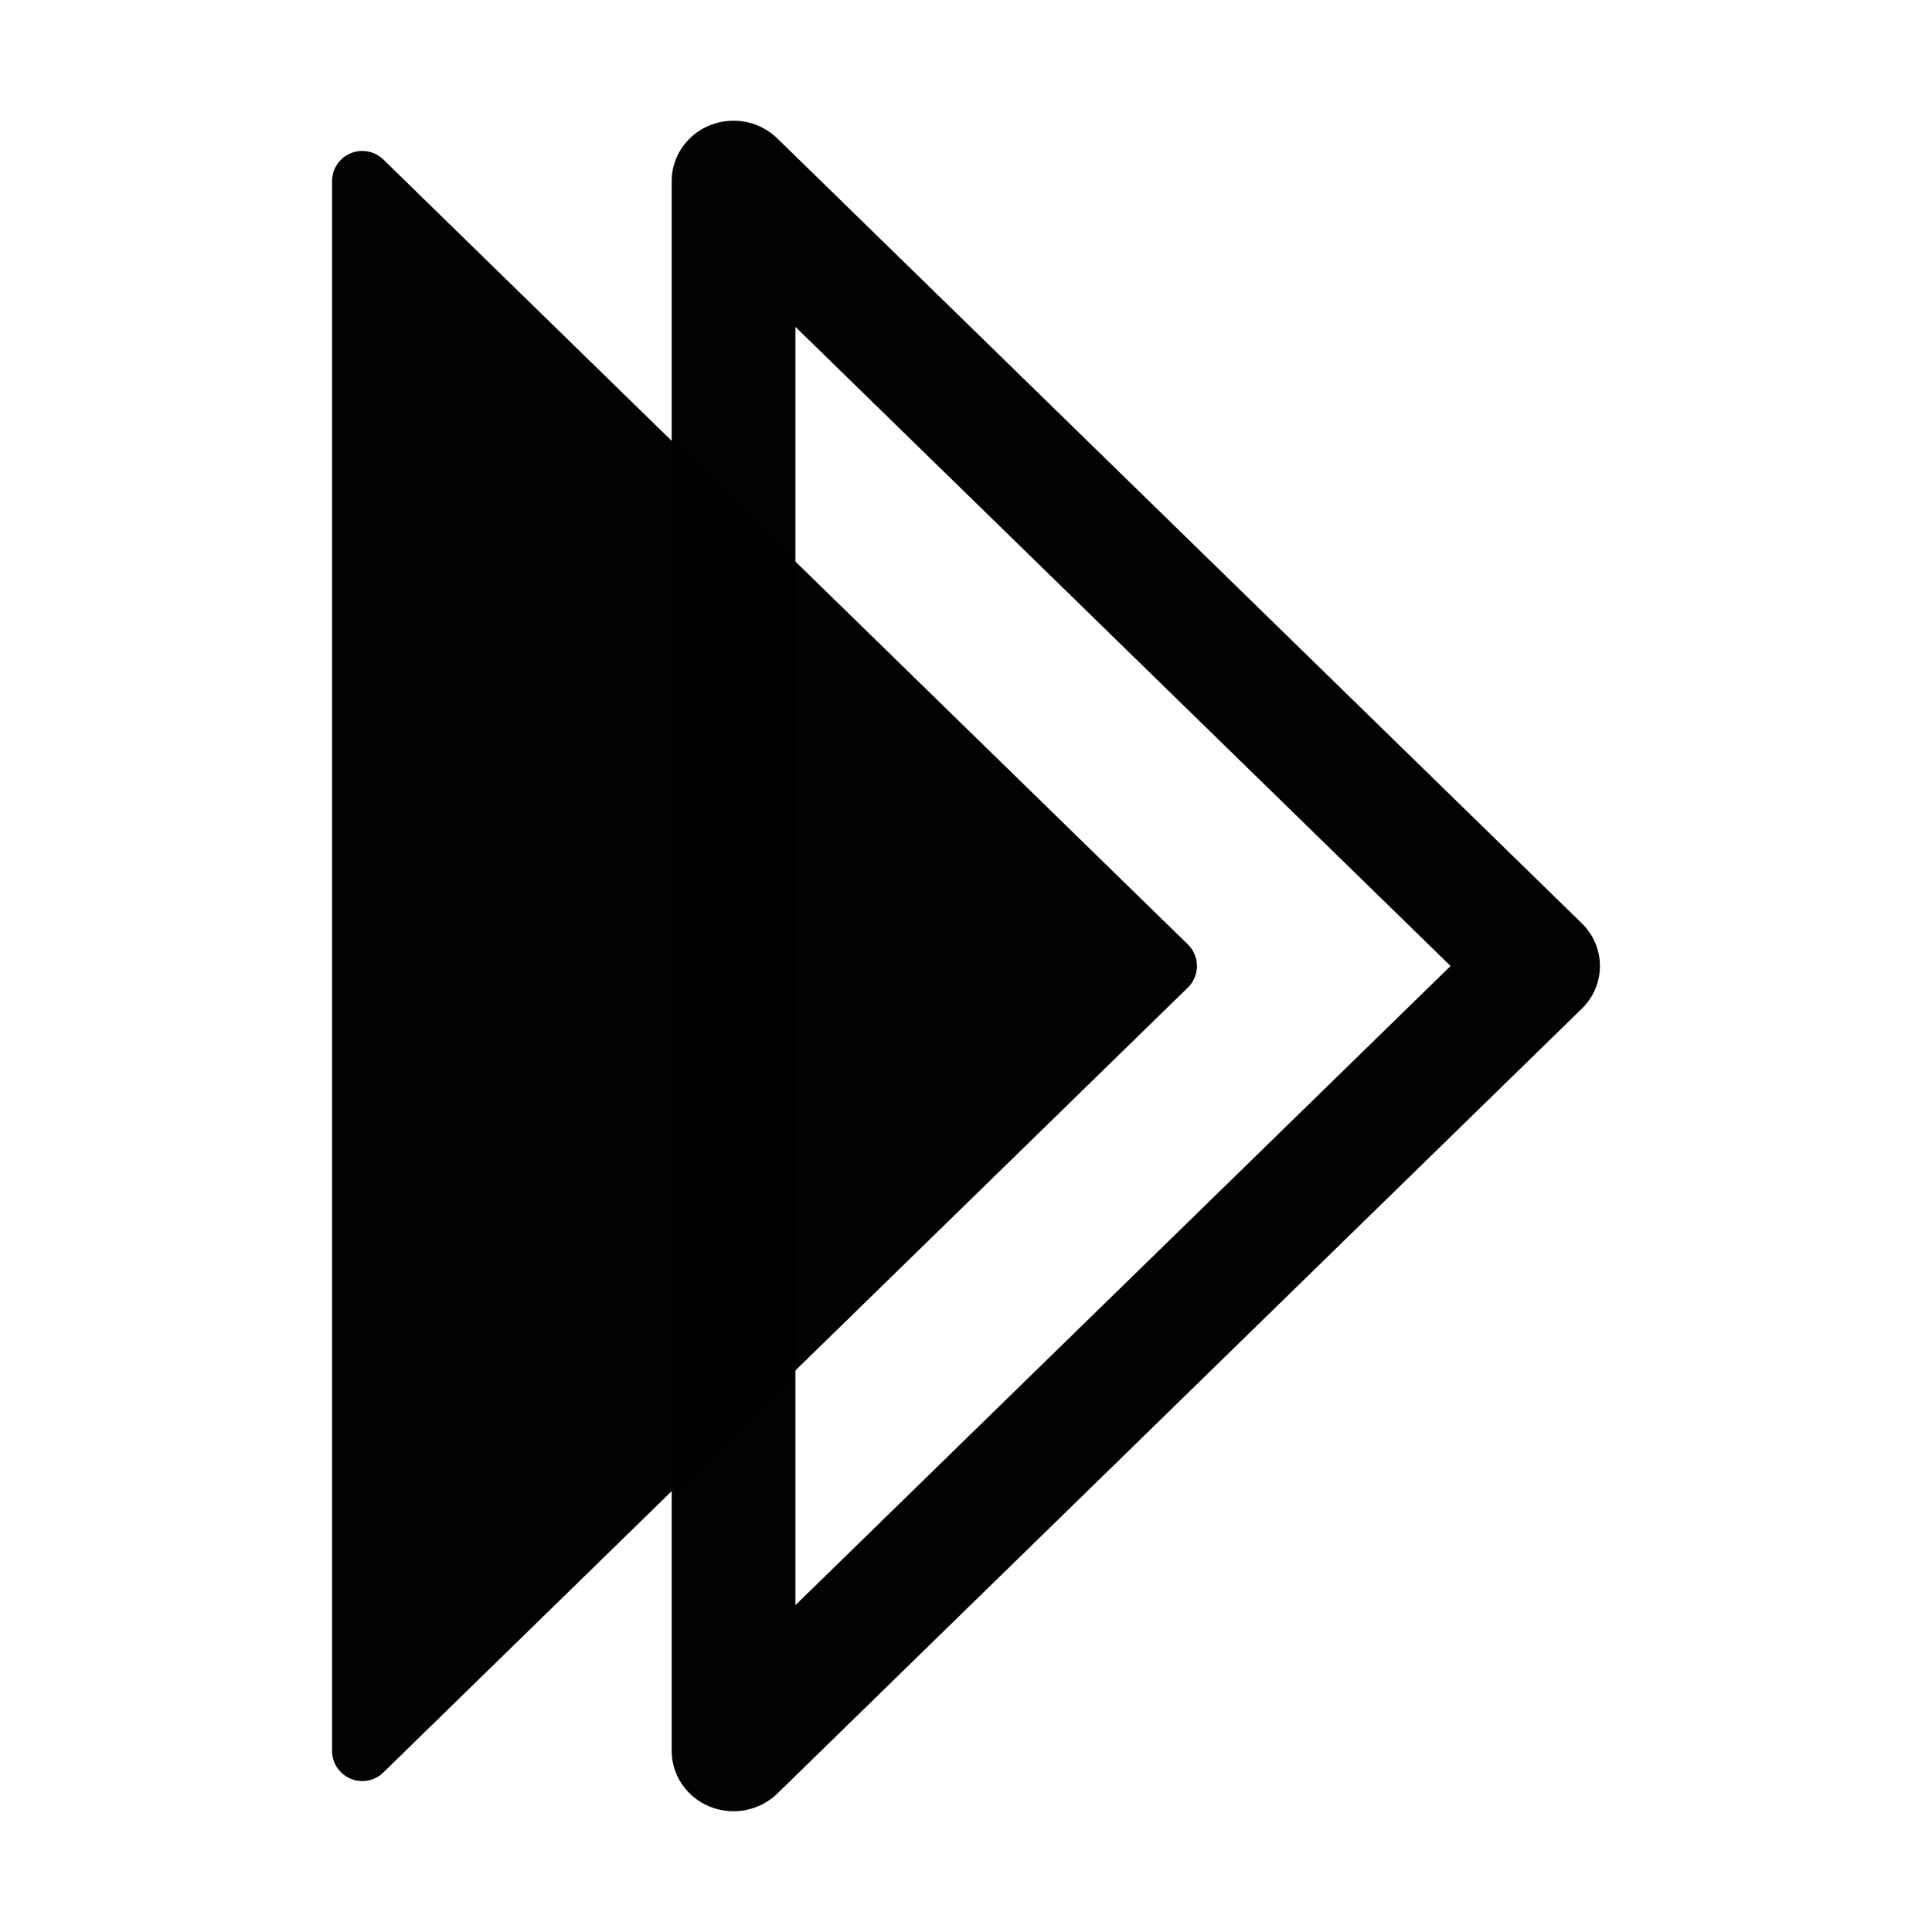
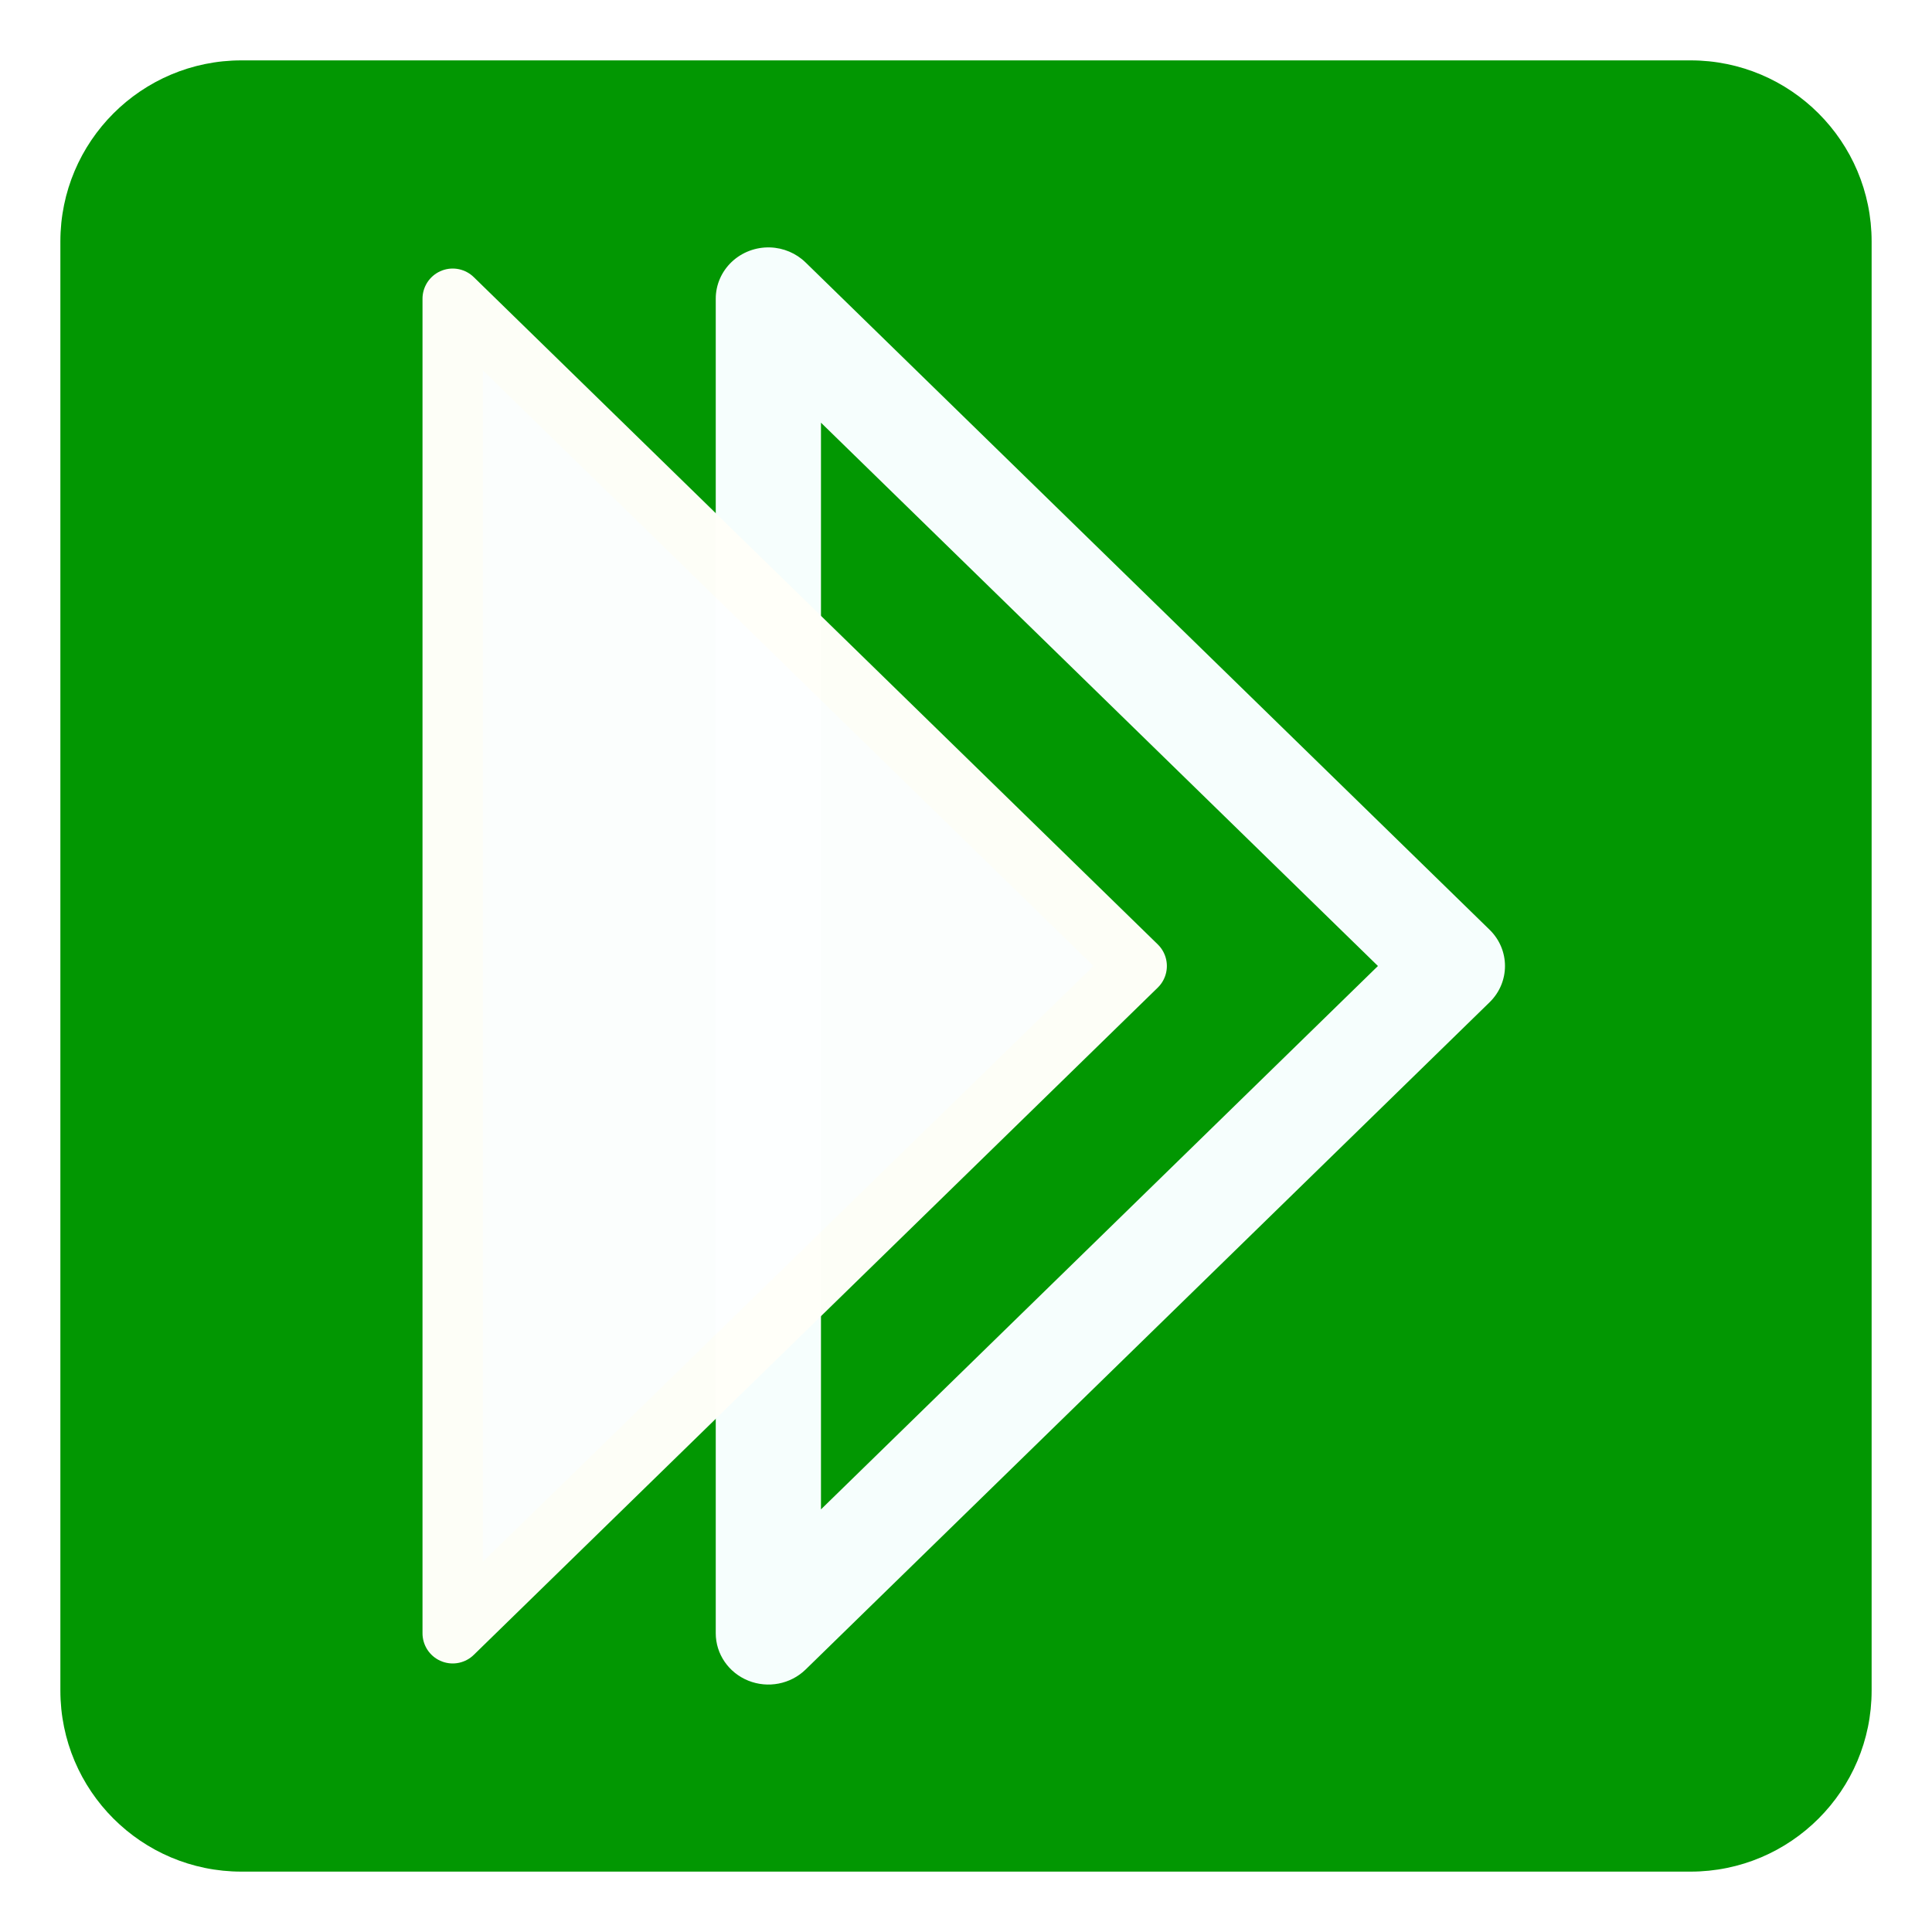
<svg xmlns="http://www.w3.org/2000/svg" height="32" width="32" version="1.1" id="svg5">
  <defs id="defs7" />
-   <path style="opacity:0.99;fill:#000000;fill-opacity:1;fill-rule:nonzero;stroke:#000000;stroke-width:1;stroke-linecap:round;stroke-linejoin:round;stroke-miterlimit:4;stroke-dasharray:none;stroke-opacity:1" d="M 6,3 V 29 L 19.325,16 Z" id="path4137" />
-   <path style="color:#000000;font-style:normal;font-variant:normal;font-weight:normal;font-stretch:normal;font-size:medium;line-height:normal;font-family:sans-serif;text-indent:0;text-align:start;text-decoration:none;text-decoration-line:none;text-decoration-style:solid;text-decoration-color:#000000;letter-spacing:normal;word-spacing:normal;text-transform:none;writing-mode:lr-tb;direction:ltr;baseline-shift:baseline;text-anchor:start;white-space:normal;clip-rule:nonzero;display:inline;overflow:visible;visibility:visible;opacity:0.99;isolation:auto;mix-blend-mode:normal;color-interpolation:sRGB;color-interpolation-filters:linearRGB;solid-color:#000000;solid-opacity:1;fill:#000000;fill-opacity:1;fill-rule:nonzero;stroke:none;stroke-width:1;stroke-linecap:round;stroke-linejoin:round;stroke-miterlimit:4;stroke-dasharray:none;stroke-dashoffset:0;stroke-opacity:1;color-rendering:auto;image-rendering:auto;shape-rendering:auto;text-rendering:auto;enable-background:accumulate" d="m 12.182,2 a 1.025,1 0 0 1 0.693,0.293 L 26.2,15.293 a 1.025,1 0 0 1 0,1.414 L 12.875,29.707 A 1.025,1 0 0 1 11.125,29 V 3 a 1.025,1 0 0 1 1.057,-1 z m 0.993,3.414 V 26.586 l 10.851,-10.586 z" id="path4137-1" />
+   <rect style="opacity:0.99;fill:#009600;fill-opacity:1;fill-rule:nonzero;stroke:none;stroke-width:36.465;stroke-linecap:round;stroke-linejoin:round;stroke-miterlimit:4;stroke-dasharray:none;stroke-dashoffset:0;stroke-opacity:0.937;paint-order:fill markers stroke" id="rect817" width="30" height="30" x="1" y="1" ry="3" />
+   <path style="color:#000000;font-style:normal;font-variant:normal;font-weight:normal;font-stretch:normal;font-size:medium;line-height:normal;font-family:sans-serif;text-indent:0;text-align:start;text-decoration:none;text-decoration-line:none;text-decoration-style:solid;text-decoration-color:#000000;letter-spacing:normal;word-spacing:normal;text-transform:none;writing-mode:lr-tb;direction:ltr;baseline-shift:baseline;text-anchor:start;white-space:normal;clip-rule:nonzero;display:inline;overflow:visible;visibility:visible;opacity:0.99;isolation:auto;mix-blend-mode:normal;color-interpolation:sRGB;color-interpolation-filters:linearRGB;solid-color:#000000;solid-opacity:1;fill:#f8ffff;fill-opacity:1;fill-rule:nonzero;stroke:none;stroke-width:1;stroke-linecap:round;stroke-linejoin:round;stroke-miterlimit:4;stroke-dasharray:none;stroke-dashoffset:0;stroke-opacity:1;color-rendering:auto;image-rendering:auto;shape-rendering:auto;text-rendering:auto;enable-background:accumulate" d="m 12.754,4.098 a 0.872,0.85 0 0 1 0.589,0.249 L 24.672,15.399 a 0.872,0.85 0 0 1 0,1.202 L 13.343,27.653 A 0.872,0.85 0 0 1 11.855,27.052 V 4.948 a 0.872,0.85 0 0 1 0.899,-0.85 z m 0.844,2.903 V 25 l 9.225,-9 z" id="path4137-1" />
+   <path style="opacity:0.99;fill:#fdffff;fill-opacity:1;fill-rule:nonzero;stroke:#fffff9;stroke-width:1;stroke-linecap:round;stroke-linejoin:round;stroke-miterlimit:4;stroke-dasharray:none;stroke-opacity:1" d="M 7.498,4.948 V 27.052 L 18.827,16 Z" id="path4137-0" />
</svg>
